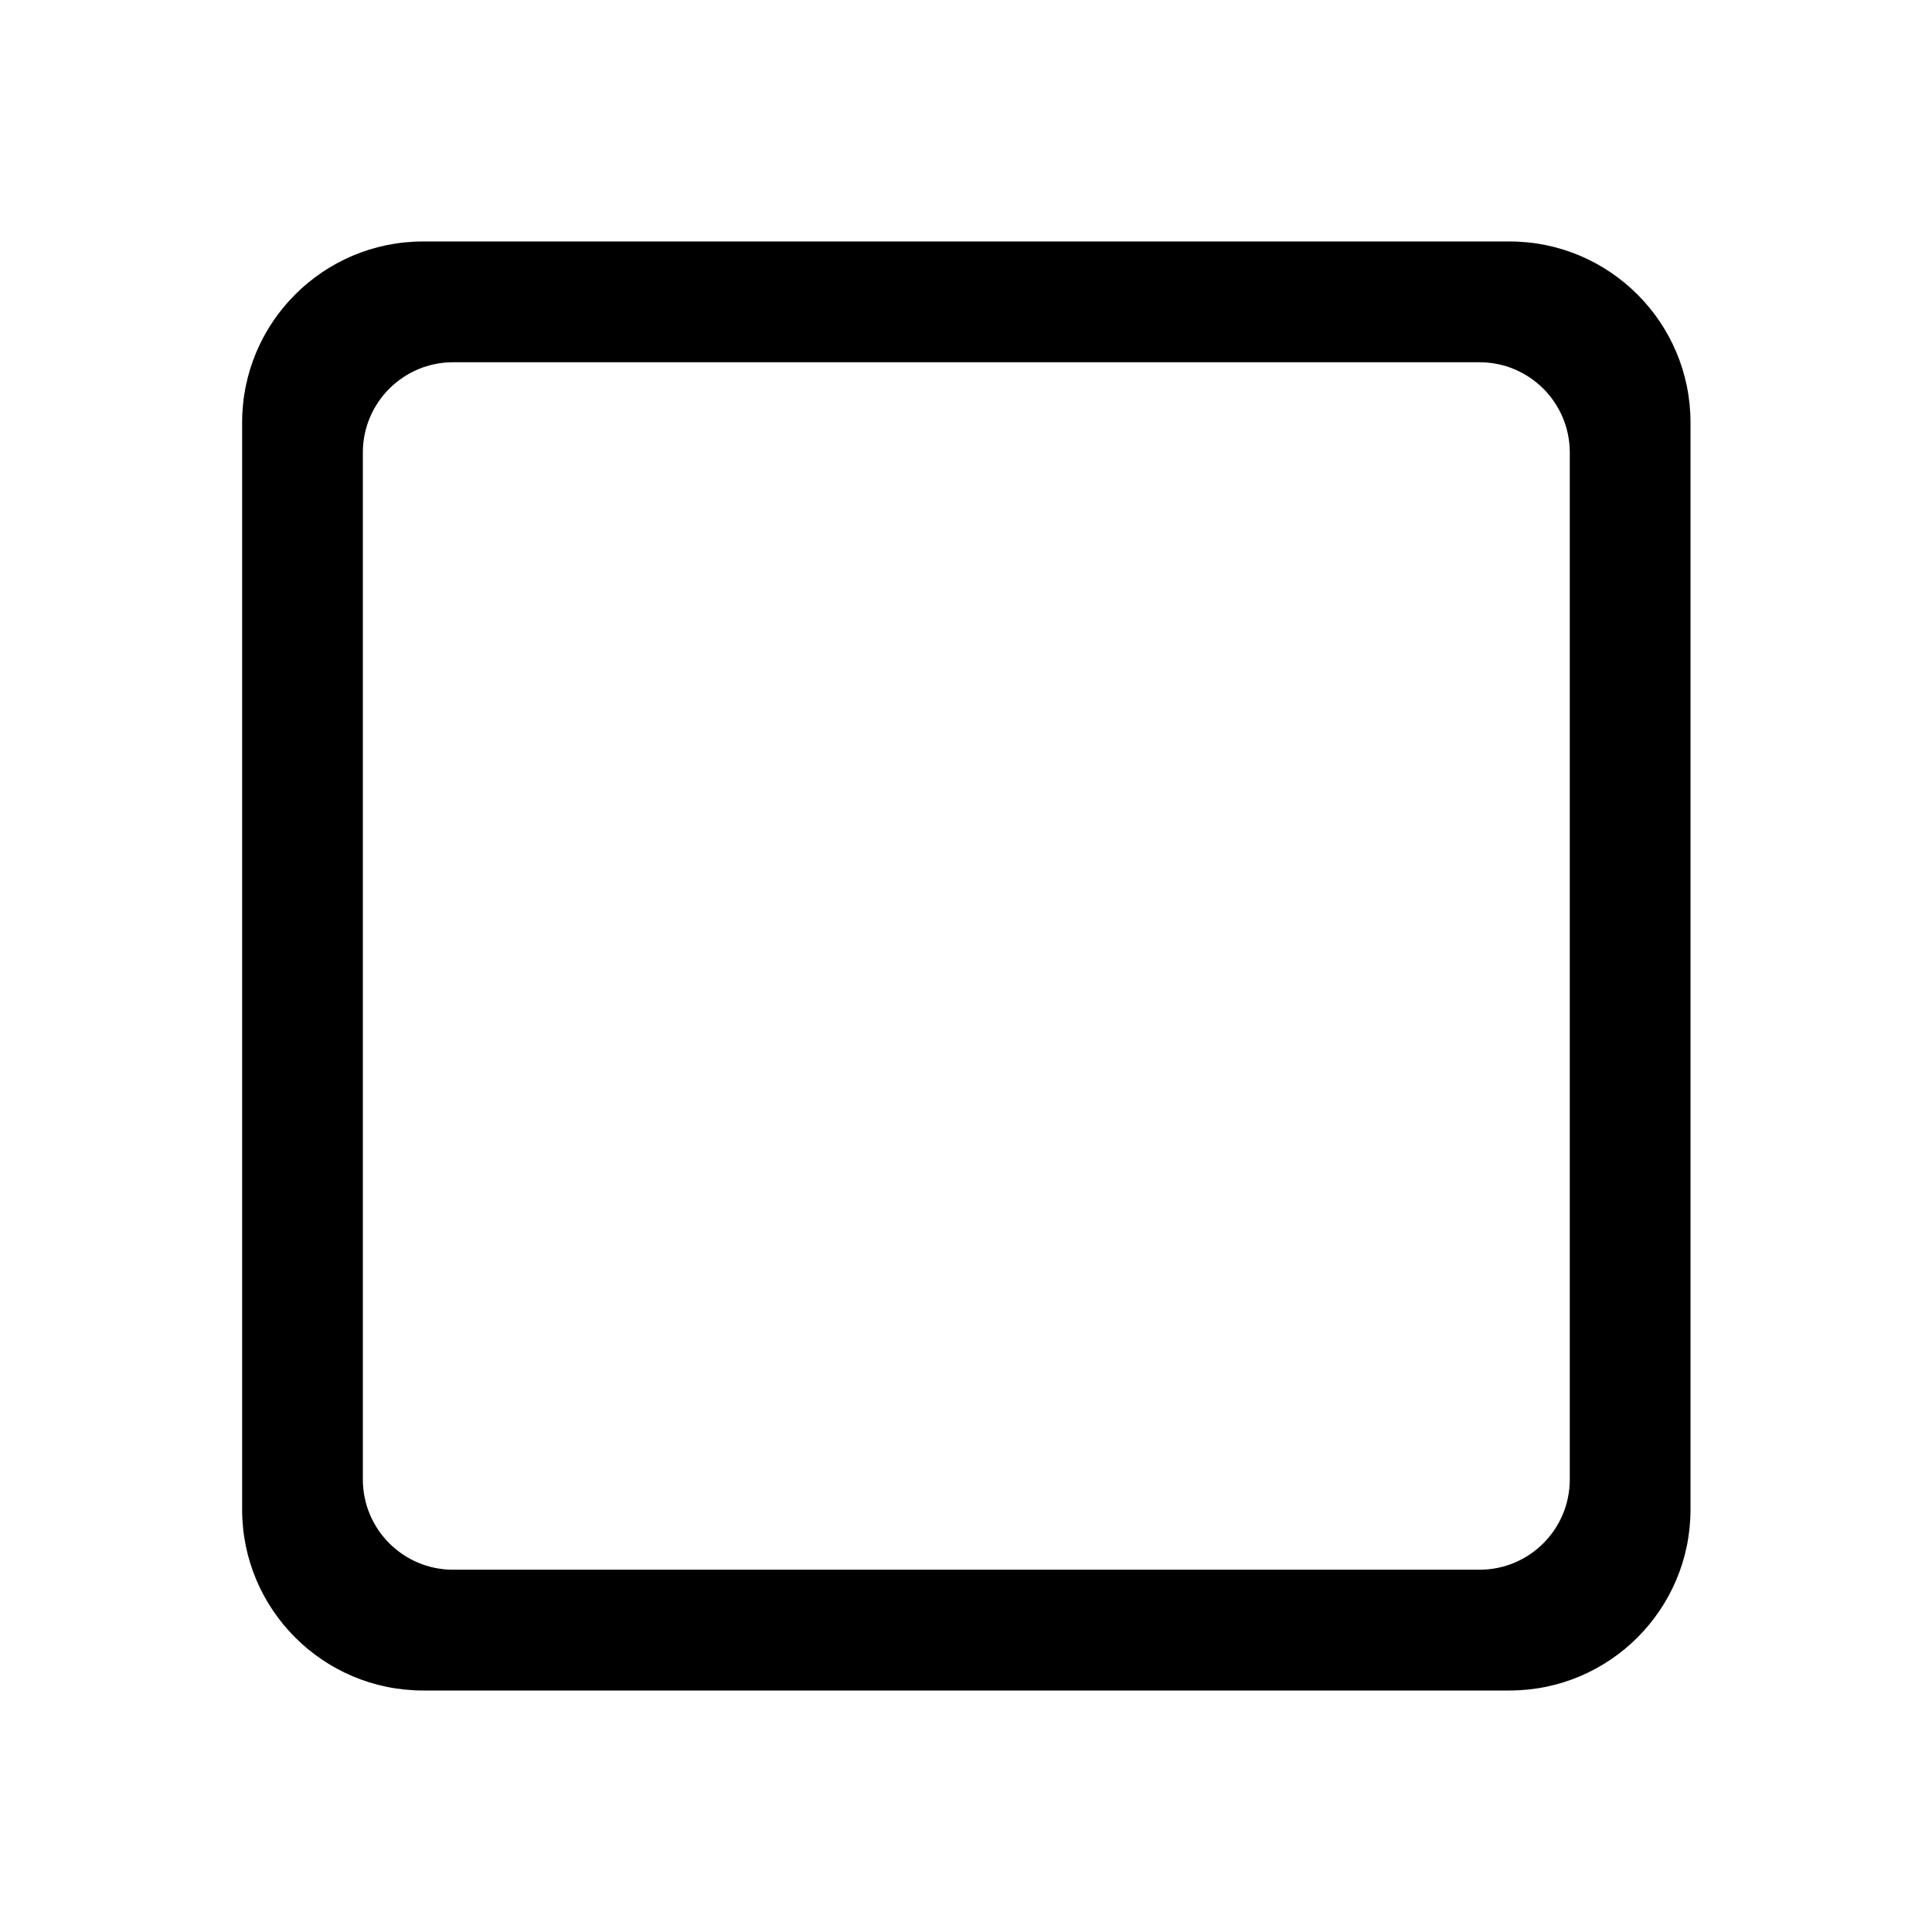
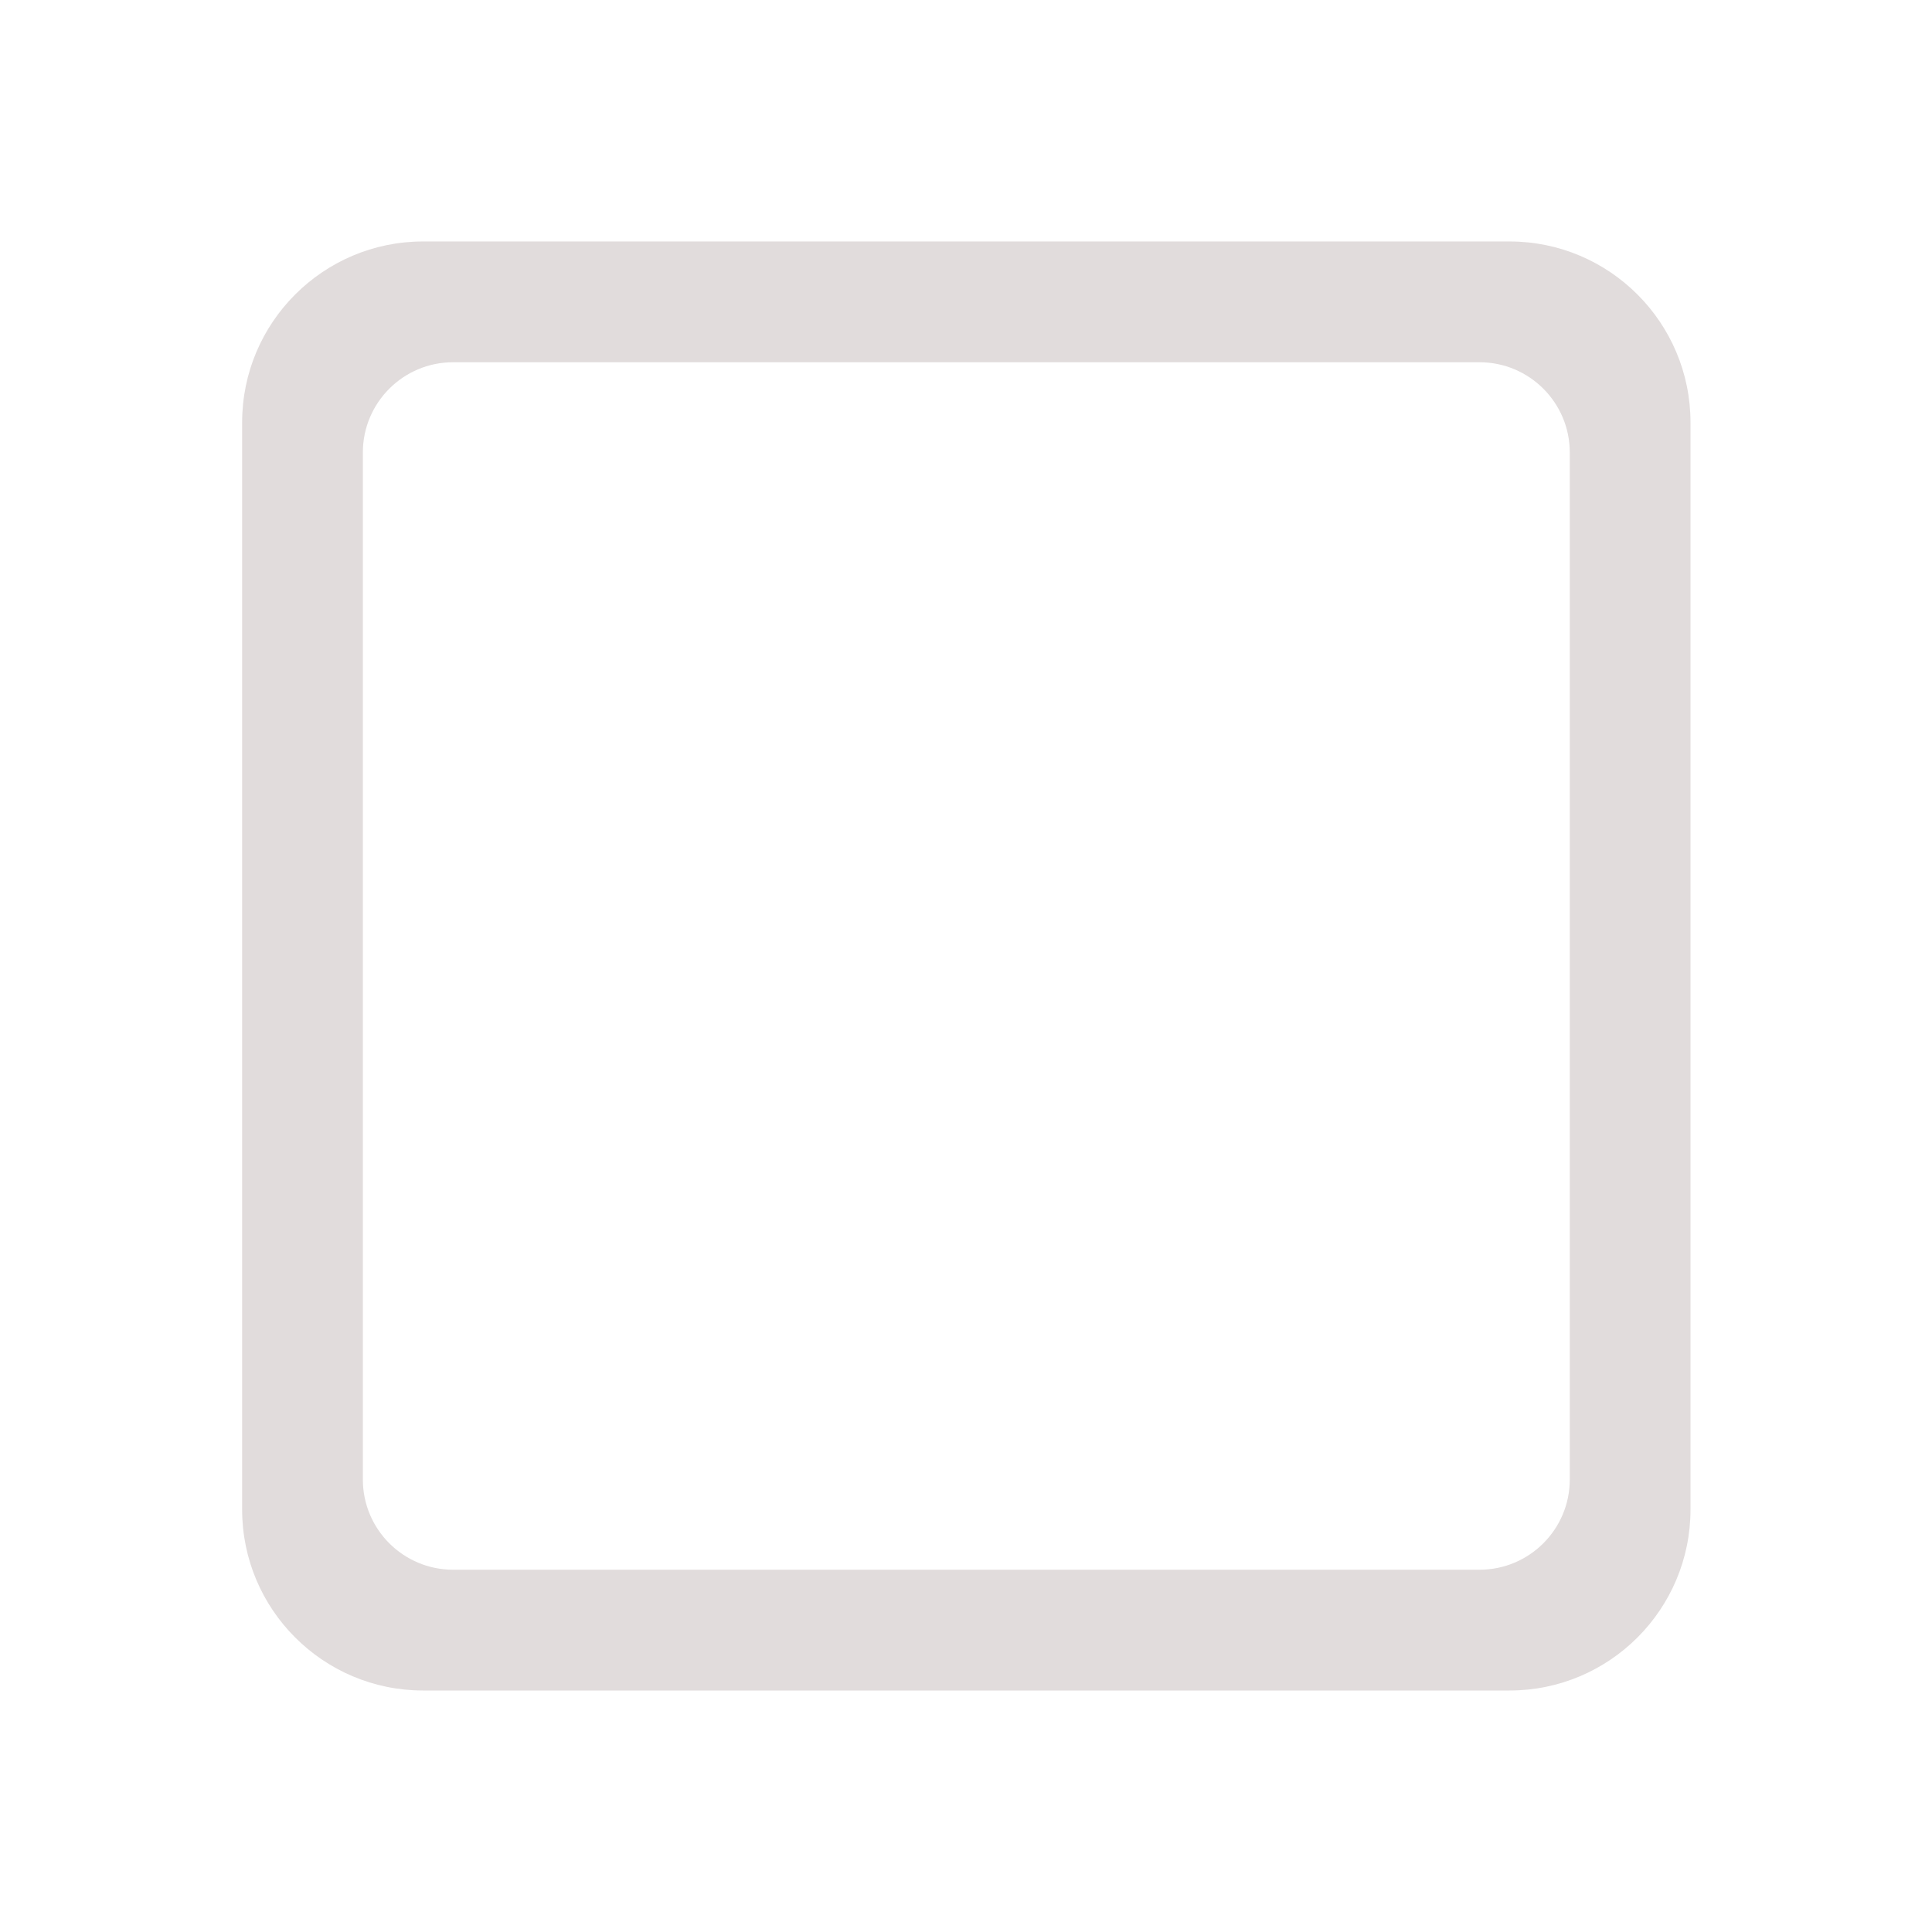
- <svg xmlns="http://www.w3.org/2000/svg" fill="#000000" width="800px" height="800px" viewBox="0 0 64 64" version="1.1" xml:space="preserve" style="fill-rule:evenodd;clip-rule:evenodd;stroke-linejoin:round;stroke-miterlimit:2;">
+ <svg xmlns="http://www.w3.org/2000/svg" fill="#e1dcdc" width="800px" height="800px" viewBox="0 0 64 64" version="1.1" xml:space="preserve" style="fill-rule:evenodd;clip-rule:evenodd;stroke-linejoin:round;stroke-miterlimit:2;">
  <rect id="Icons" x="-1152" y="-64" width="1280" height="800" style="fill:none;" />
  <g id="Icons1">
    <g id="Strike">

</g>
    <g id="H1">

</g>
    <g id="H2">

</g>
    <g id="H3">

</g>
    <g id="list-ul">

</g>
    <g id="hamburger-1">

</g>
    <g id="hamburger-2">

</g>
    <g id="list-ol">

</g>
    <g id="list-task">

</g>
    <g id="trash">

</g>
    <g id="vertical-menu">

</g>
    <g id="horizontal-menu">

</g>
    <g id="sidebar-2">

</g>
    <g id="Pen">

</g>
    <g id="Pen1">

</g>
    <g id="clock">

</g>
    <g id="external-link">

</g>
    <g id="hr">

</g>
    <g id="info">

</g>
    <g id="warning">

</g>
    <g id="plus-circle">

</g>
    <g id="minus-circle">

</g>
    <g id="vue">

</g>
    <g id="cog">

</g>
    <g id="logo">

</g>
    <g id="radio-check">

</g>
    <g id="eye-slash">

</g>
    <g id="eye">

</g>
    <g id="toggle-off">

</g>
    <path id="square" d="M50.005,56l-35.989,0c-3.309,0 -5.995,-2.686 -5.995,-5.995l0,-36.011c0,-3.308 2.686,-5.995 5.995,-5.995l35.989,0c3.309,0 5.995,2.687 5.995,5.995l0,36.011c0,3.309 -2.686,5.995 -5.995,5.995Zm-0.993,-4.001c1.65,0 2.989,-1.339 2.989,-2.989l0,-34.021c0,-1.649 -1.339,-2.989 -2.989,-2.989l-34.003,0c-1.65,0 -2.989,1.34 -2.989,2.989l0,34.021c0,1.65 1.339,2.989 2.989,2.989l34.003,0Z" />
    <g id="shredder">

</g>
    <g id="spinner--loading--dots-">

</g>
    <g id="react">

</g>
    <g id="check-selected">

</g>
    <g id="turn-off">

</g>
    <g id="code-block">

</g>
    <g id="user">

</g>
    <g id="coffee-bean">

</g>
    <g id="coffee-beans">
      <g id="coffee-bean1">

</g>
    </g>
    <g id="coffee-bean-filled">

</g>
    <g id="coffee-beans-filled">
      <g id="coffee-bean2">

</g>
    </g>
    <g id="clipboard">

</g>
    <g id="clipboard-paste">

</g>
    <g id="clipboard-copy">

</g>
    <g id="Layer1">

</g>
  </g>
</svg>
